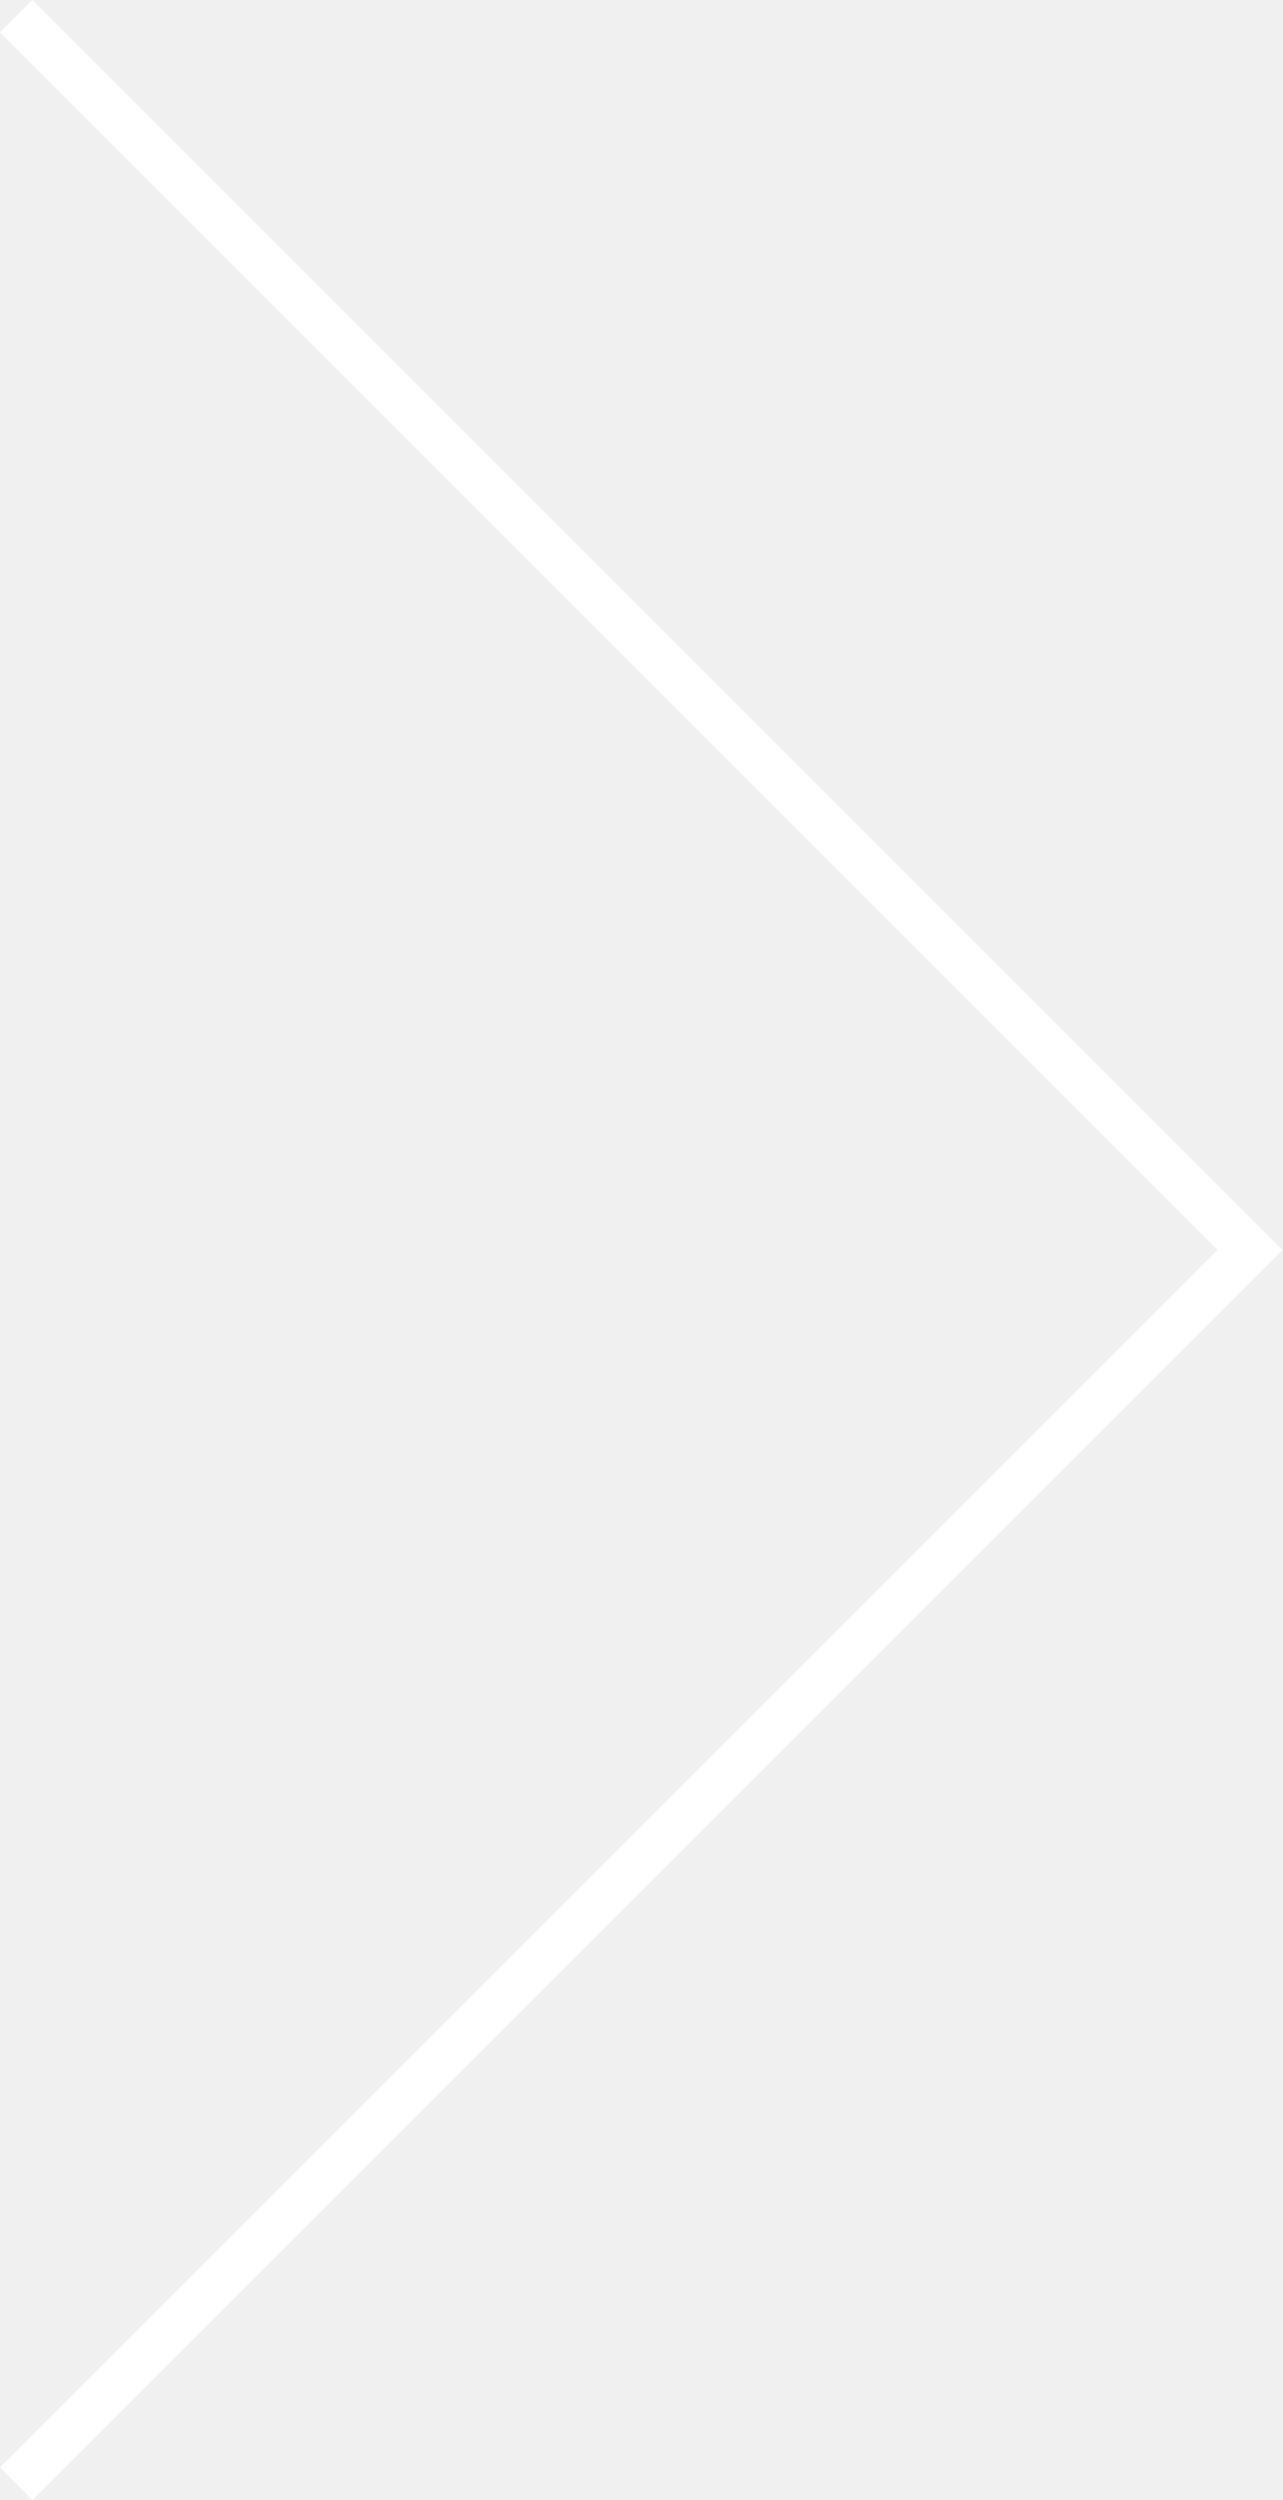
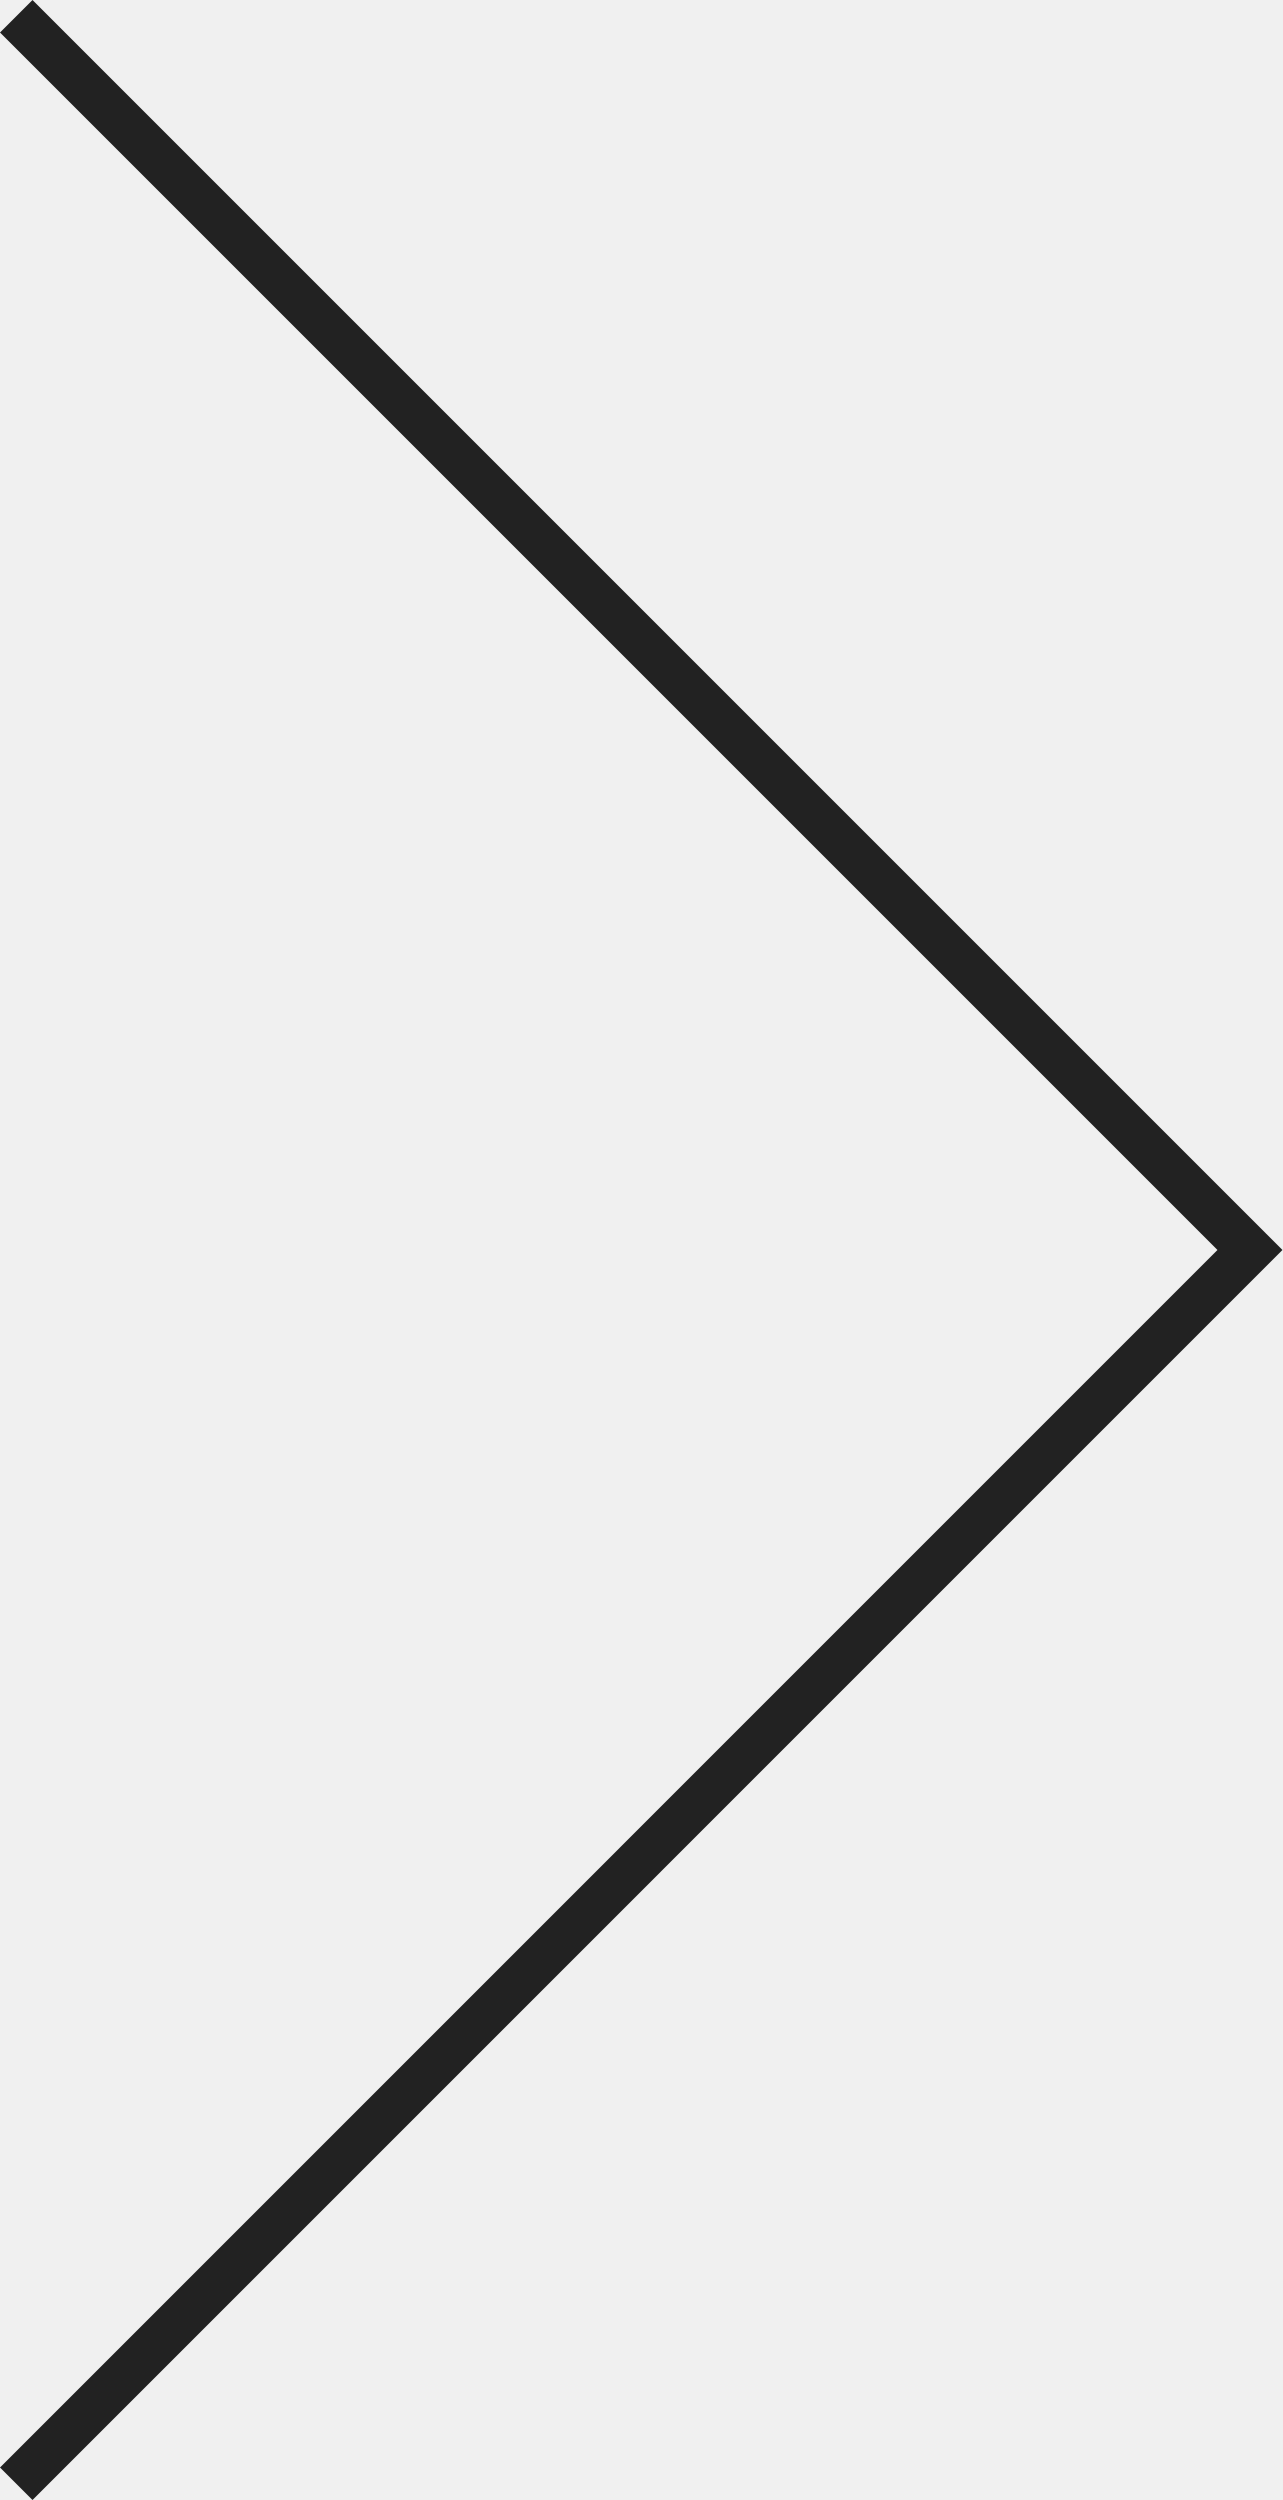
<svg xmlns="http://www.w3.org/2000/svg" version="1.1" id="Layer_1" x="0px" y="0px" width="41.852px" height="81.585px" viewBox="-11.16 -28.293 41.852 81.585" enable-background="new -11.16 -28.293 41.852 81.585" xml:space="preserve">
-   <polyline fill="none" stroke="#FFFFFF" stroke-width="1.5" stroke-miterlimit="10" points="-10.63,52.762 29.631,12.499   -10.63,-27.762 " />
+   <polyline fill="none" stroke="#222222" stroke-width="1.5" stroke-miterlimit="10" points="-10.63,52.762 29.631,12.499   -10.63,-27.762 " />
</svg>
